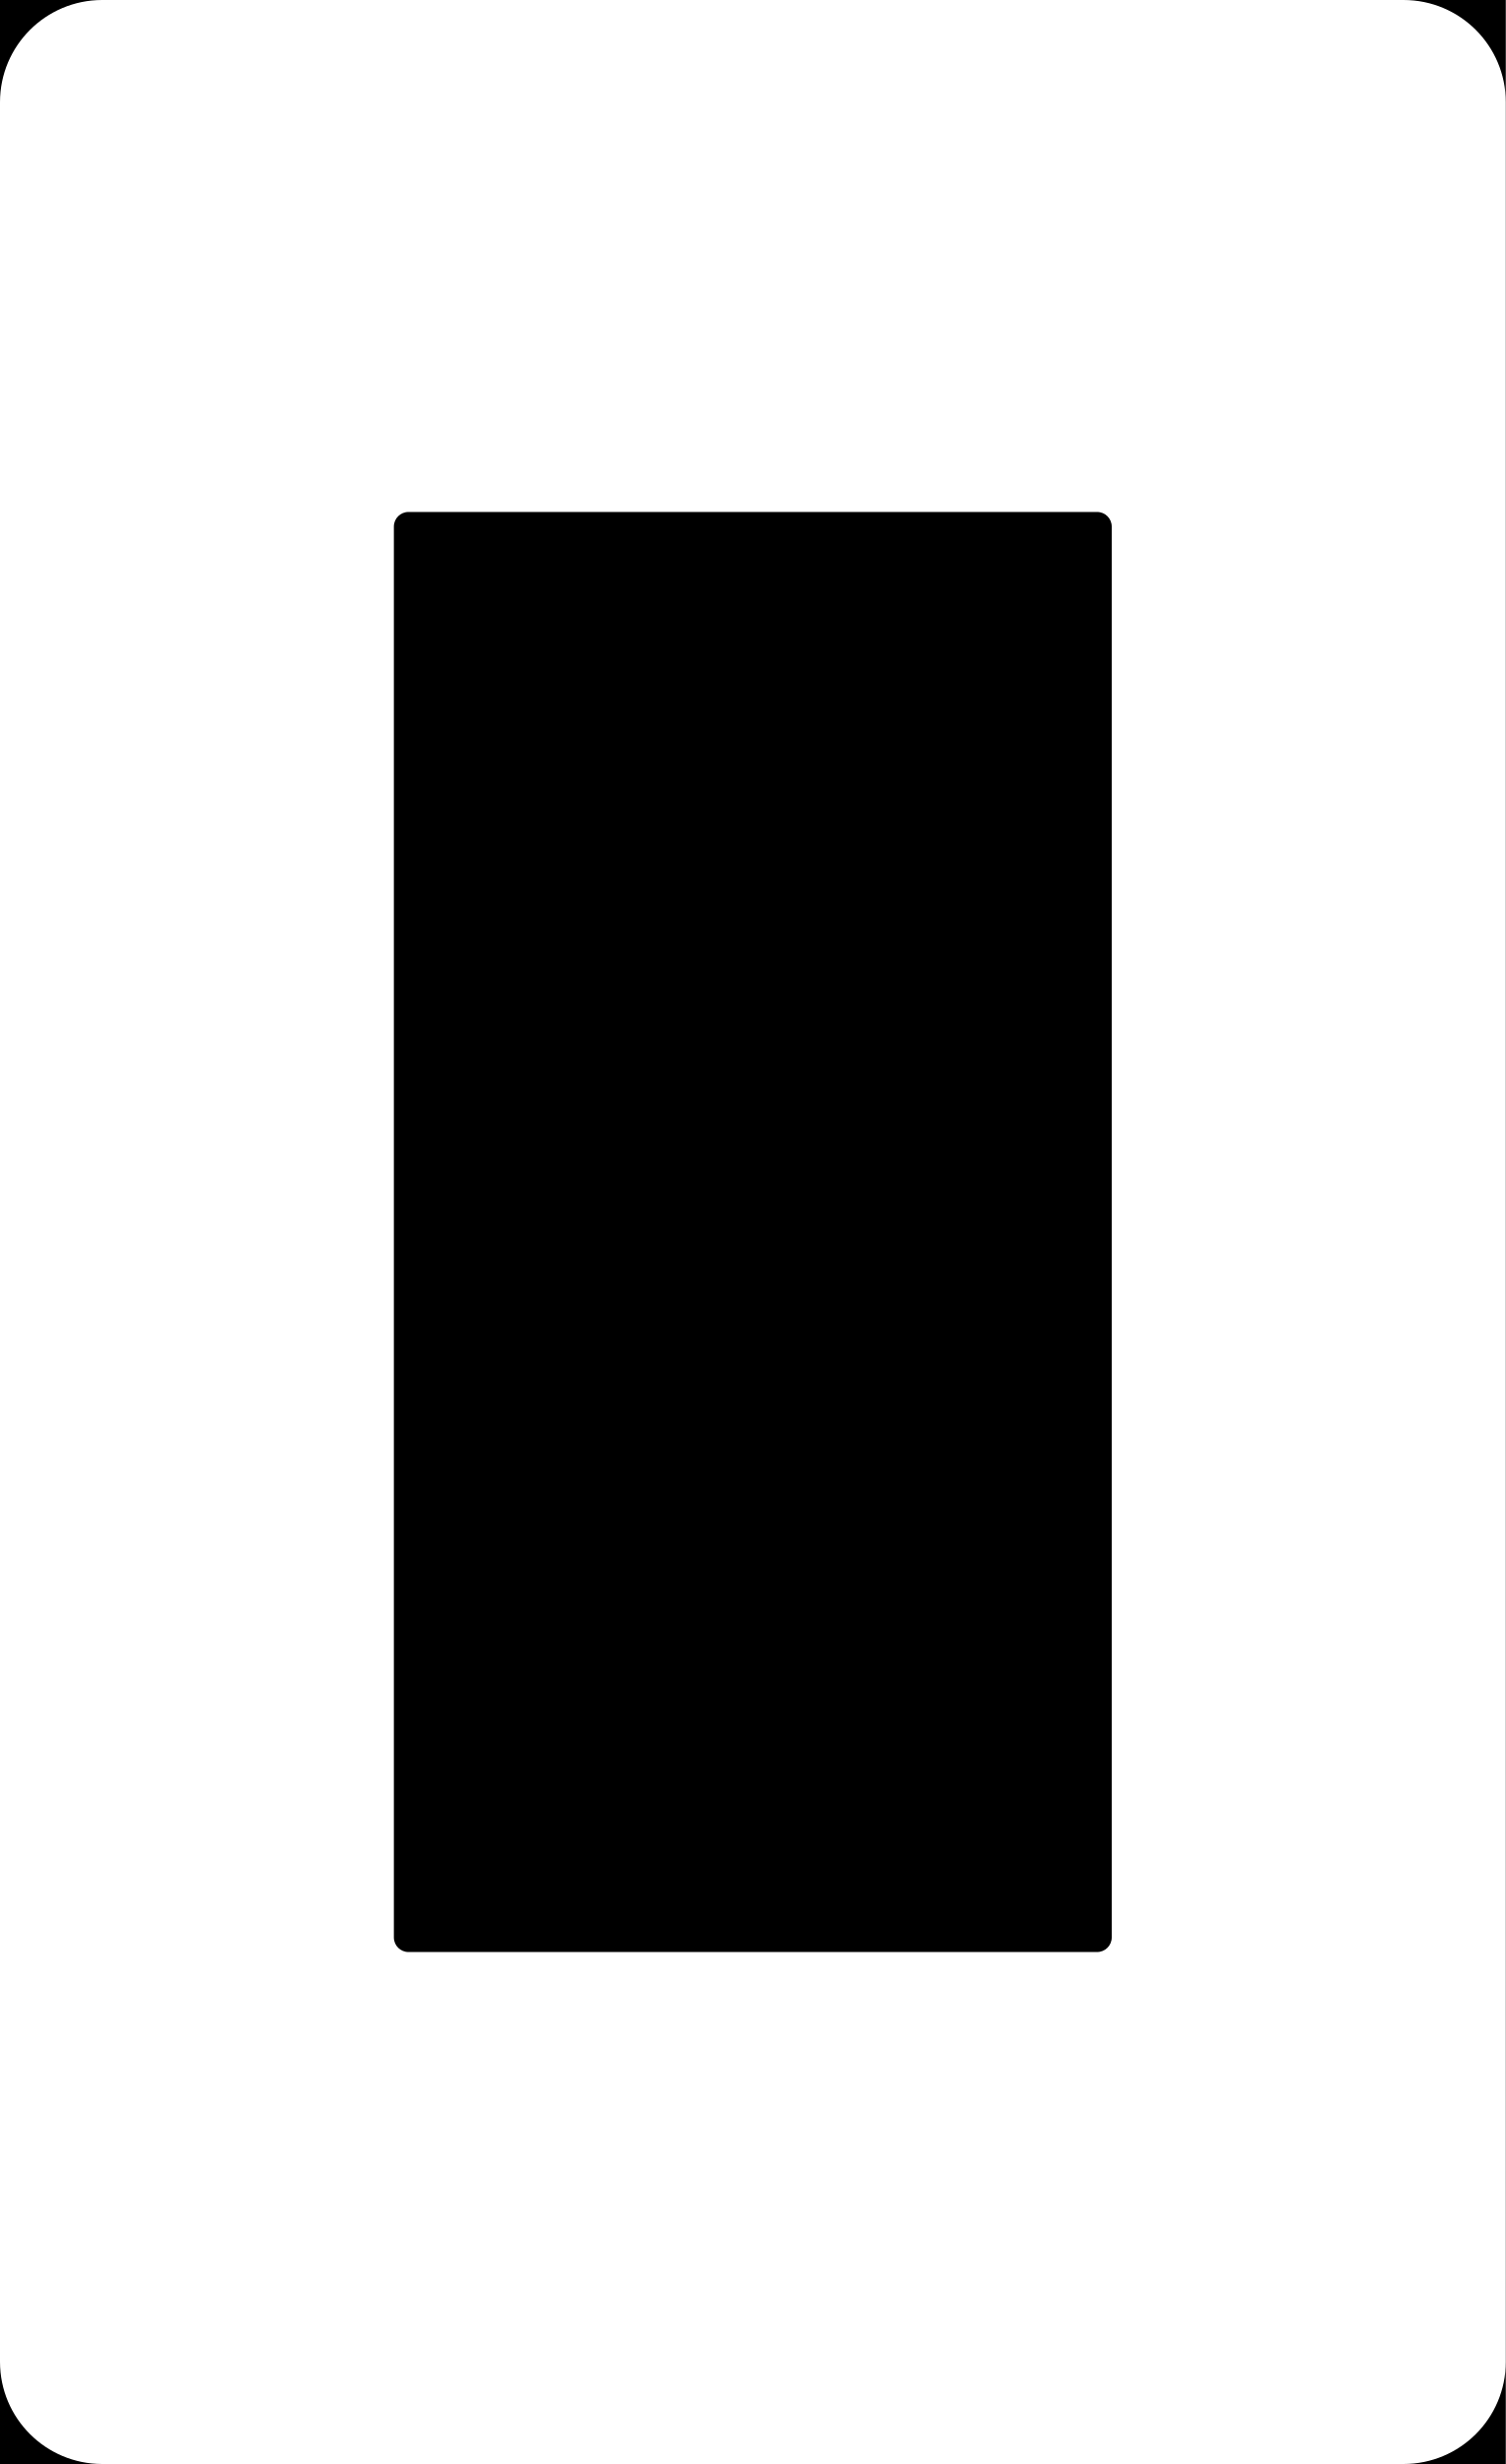
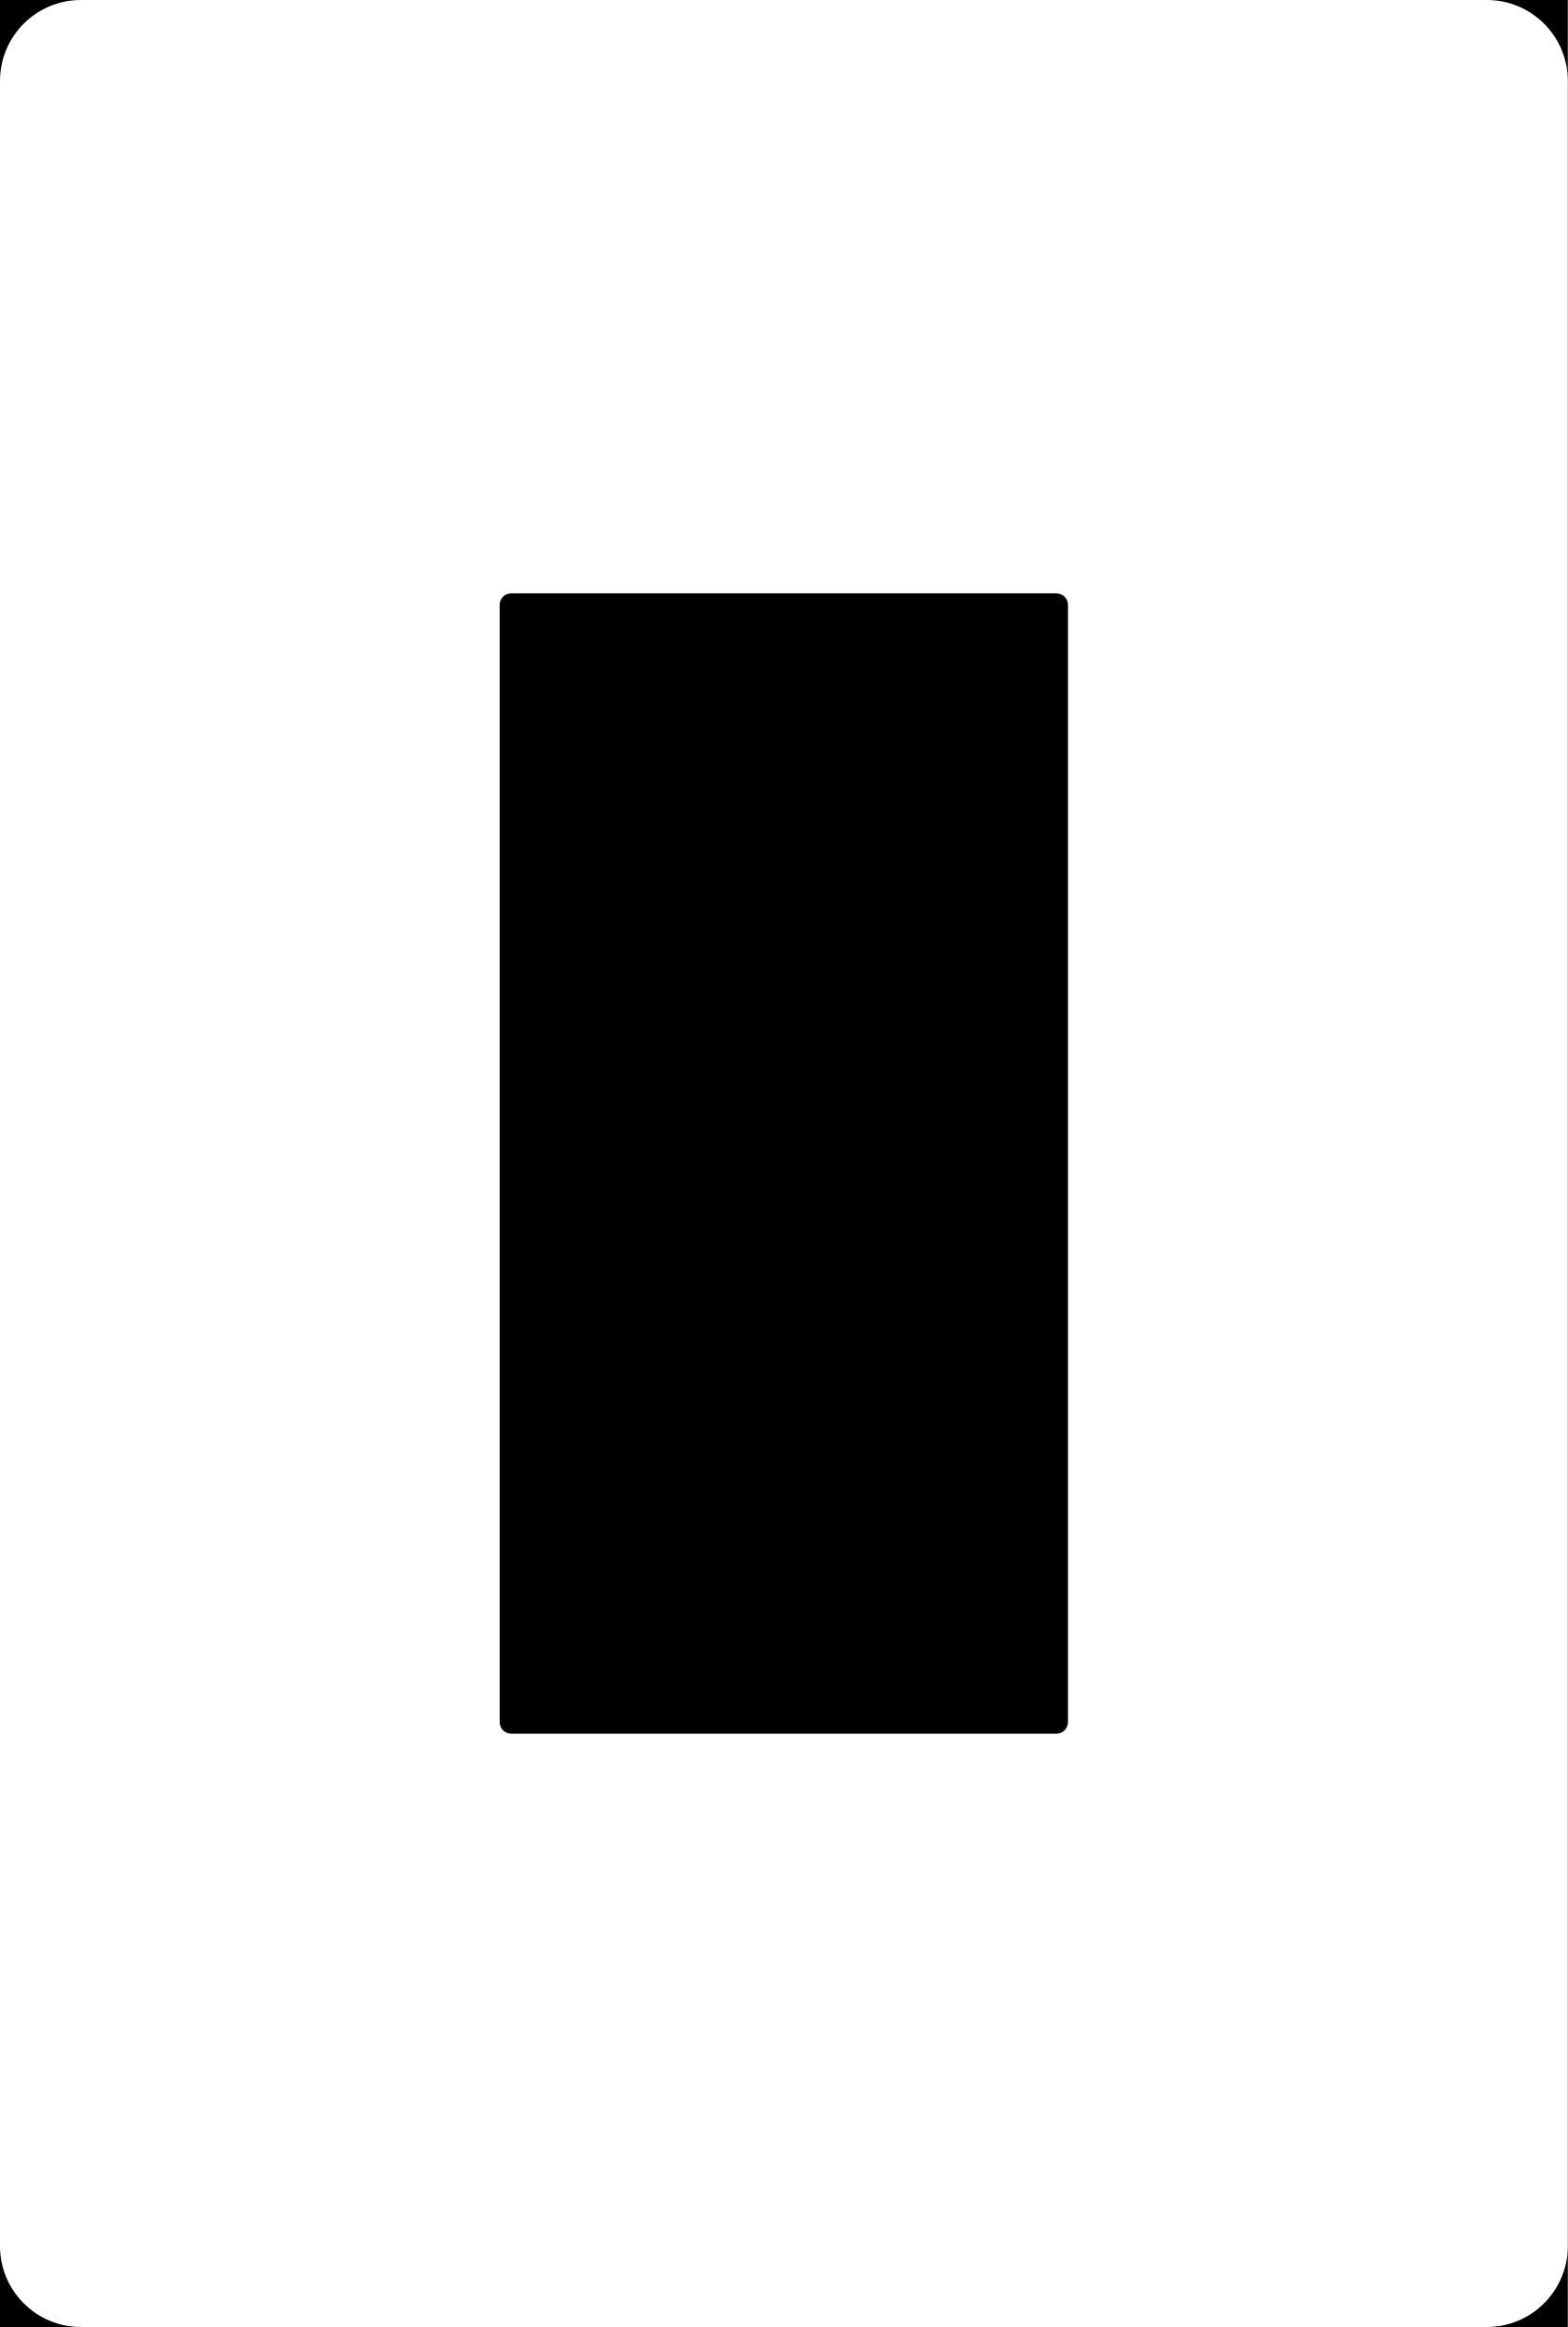
- <svg xmlns="http://www.w3.org/2000/svg" width="825" height="1350" viewBox="0 0 825 1350">
-   <rect width="825" height="1350" fill="black" />
-   <rect x="0" y="0" width="825" height="1350" rx="56" fill="white" />
-   <rect x="215.8" y="280.5" width="393.3" height="789.0" rx="8" fill="black" />
+ <svg xmlns="http://www.w3.org/2000/svg" width="1085" height="1610" viewBox="0 0 1085 1610">
+   <rect width="1085" height="1610" fill="black" />
+   <rect x="0" y="0" width="1085" height="1610" rx="56" fill="white" />
+   <rect x="345.8" y="410.5" width="393.3" height="789.0" rx="8" fill="black" />
</svg>
